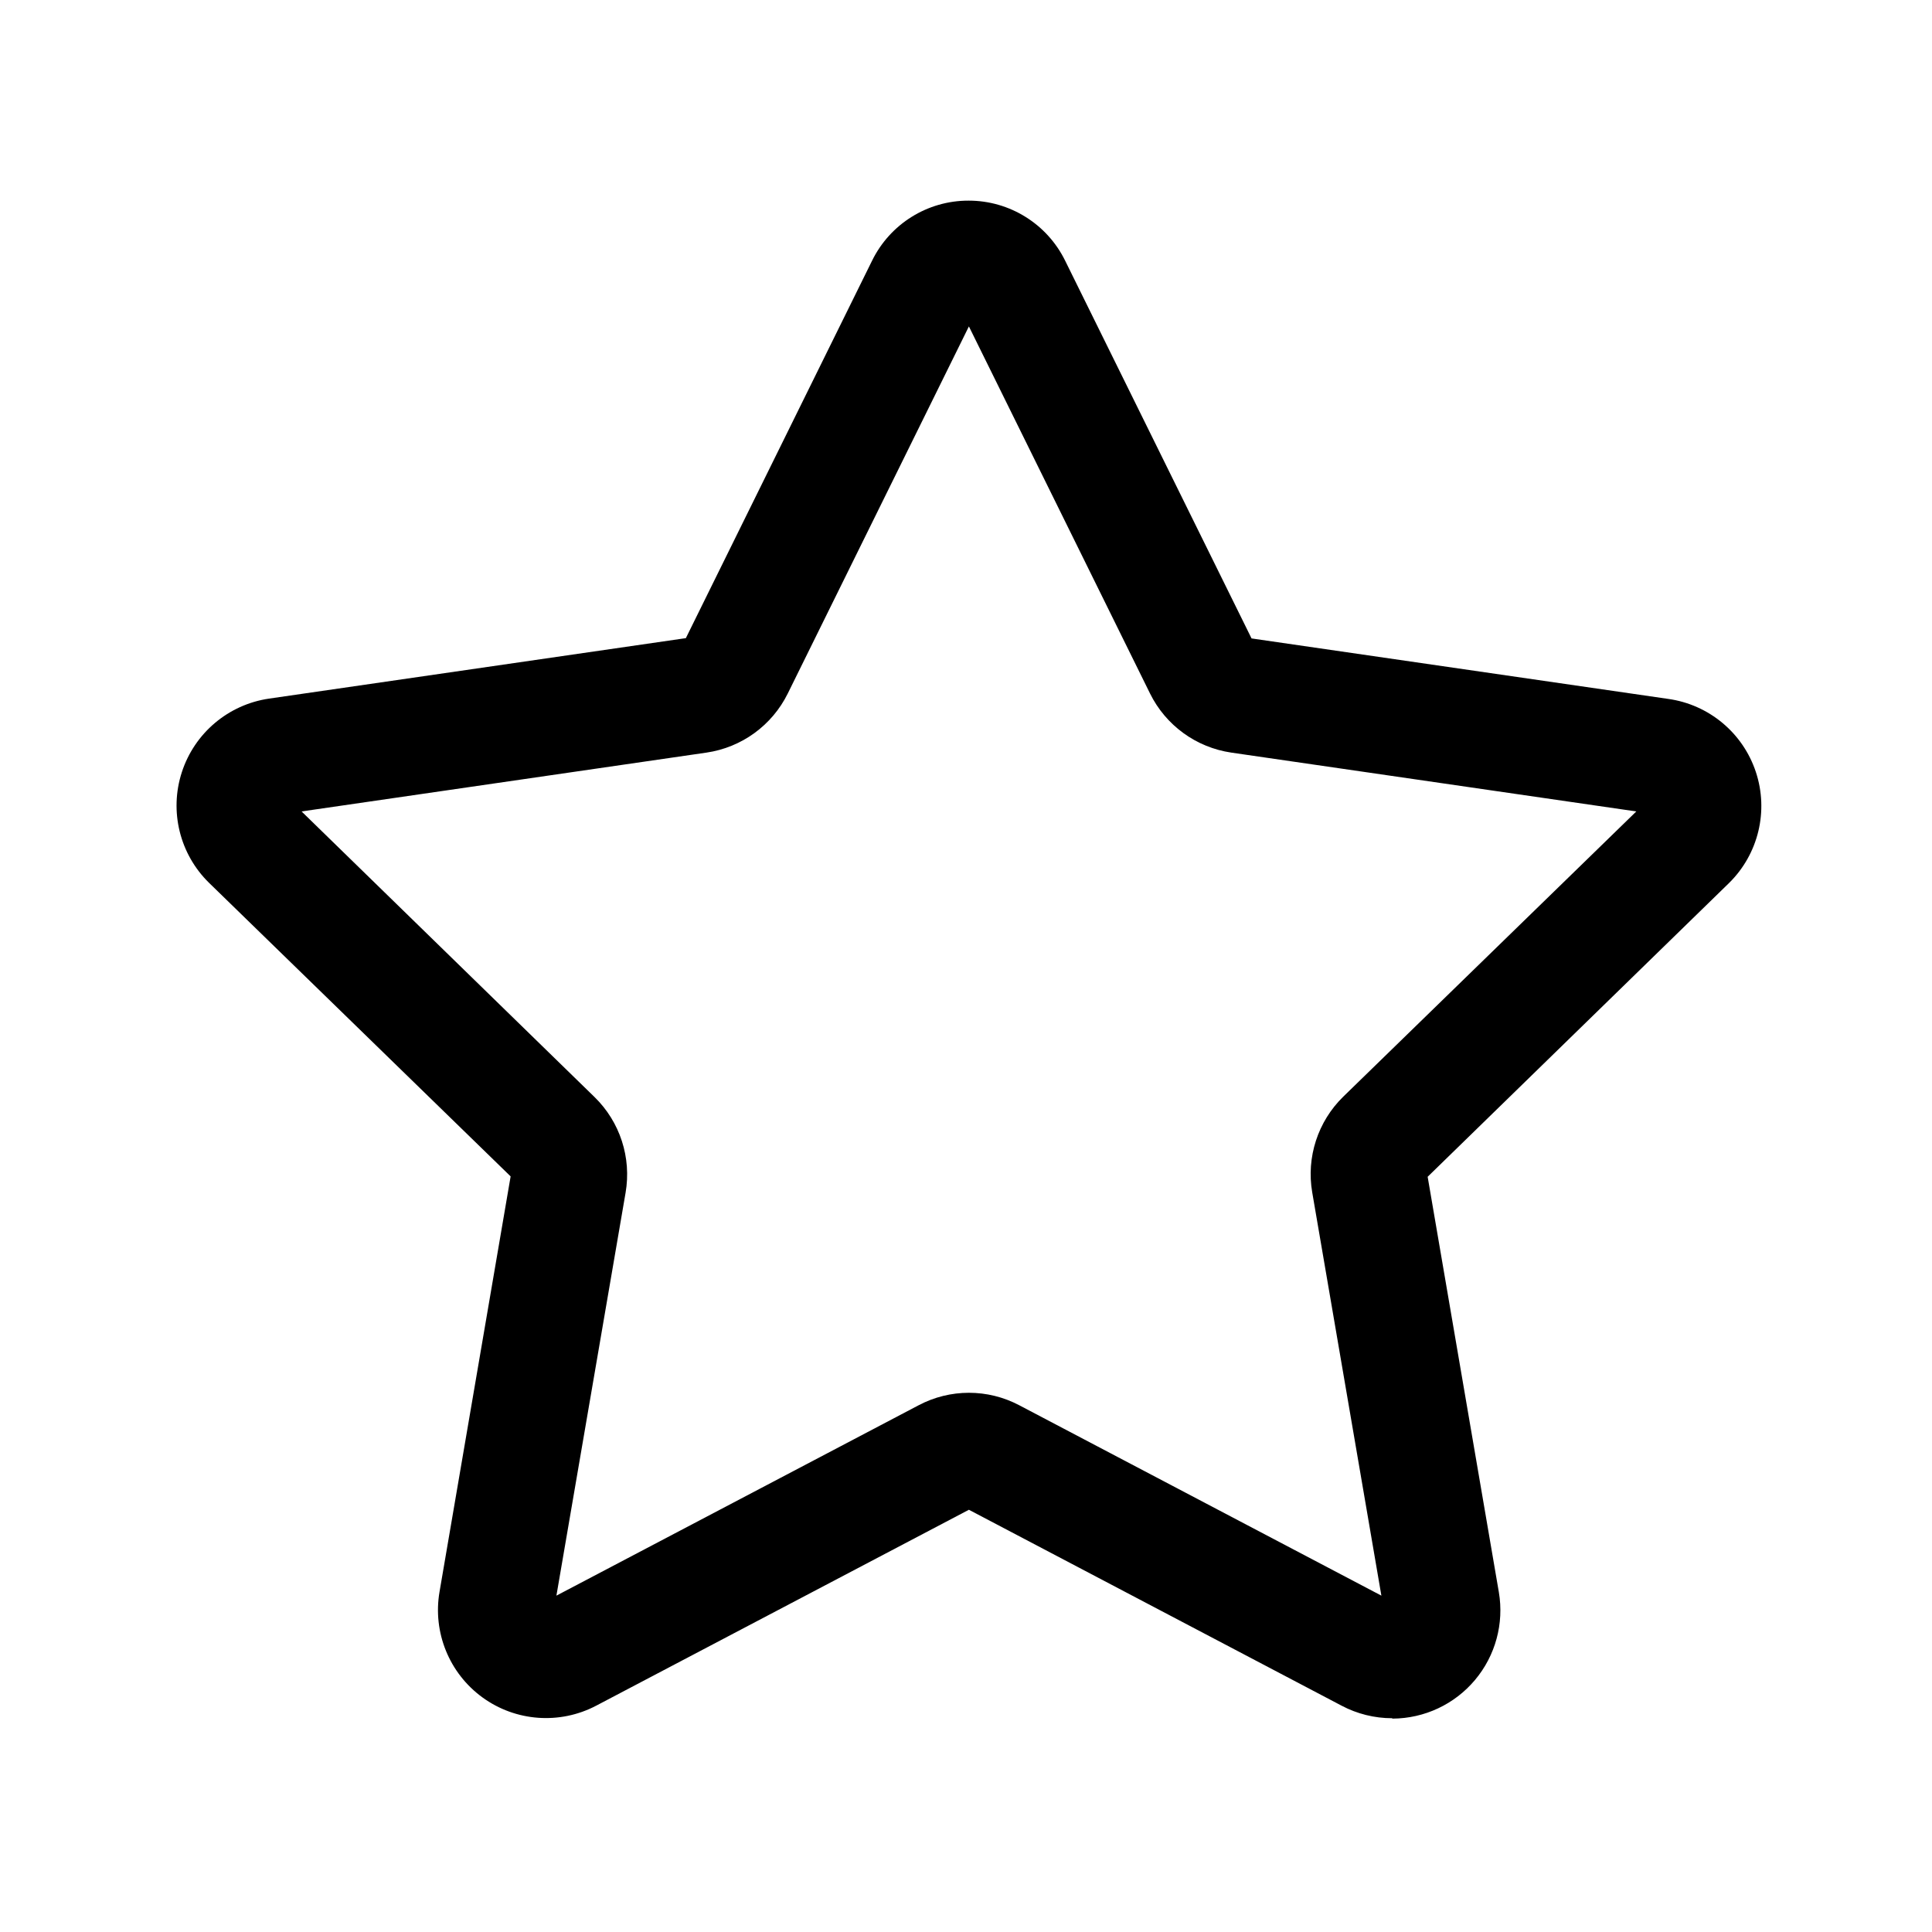
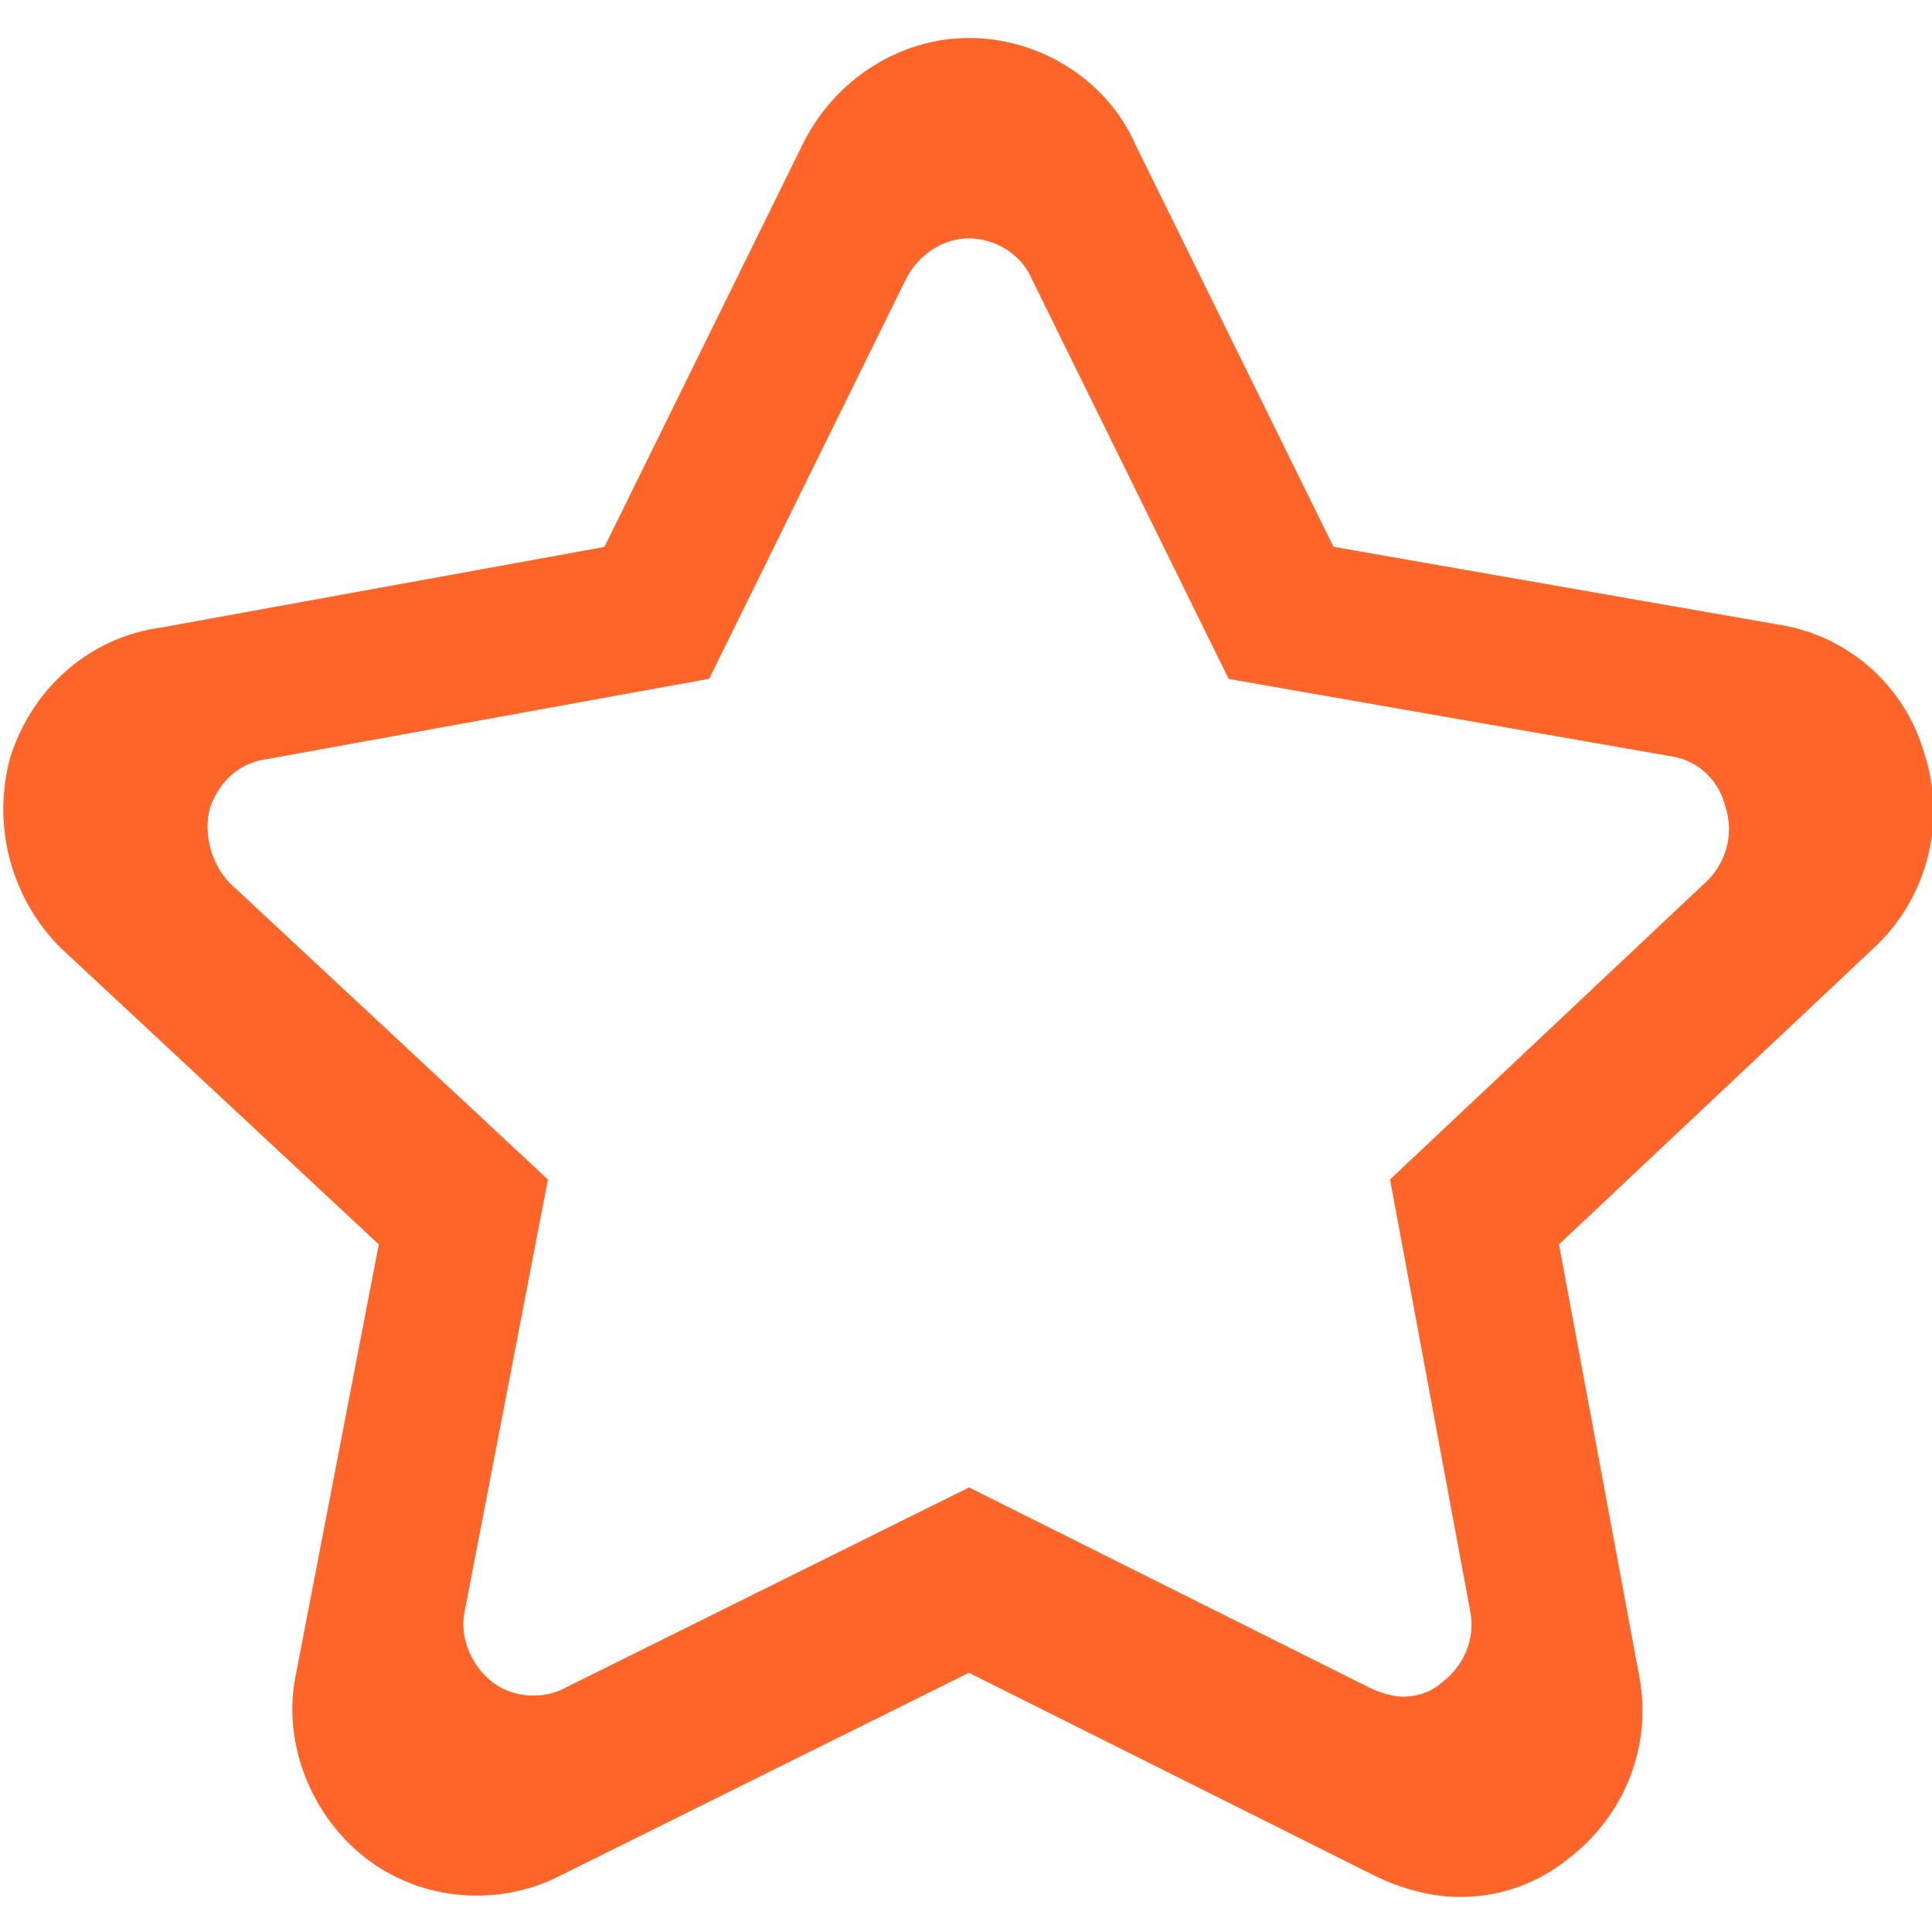
- <svg xmlns="http://www.w3.org/2000/svg" t="1598762375672" class="icon" viewBox="0 0 1024 1024" version="1.1" p-id="2077" width="200" height="200">
+ <svg xmlns="http://www.w3.org/2000/svg" t="1598785396340" class="icon" viewBox="0 0 1024 1024" version="1.1" p-id="2824" width="200" height="200">
  <defs>
    <style type="text/css" />
  </defs>
-   <path d="M737.792 910.694a57.242 57.242 0 0 1-26.726-6.656l-197.53-103.833-197.53 103.833a57.242 57.242 0 0 1-83.046-60.364l37.683-220.16-159.795-155.546a57.293 57.293 0 0 1 31.744-97.69l220.928-32.05 98.662-199.988a56.832 56.832 0 0 1 51.2-31.898 56.934 56.934 0 0 1 51.2 31.898l98.765 200.14 220.826 32.052a57.293 57.293 0 0 1 32.307 97.536l-159.795 155.75 37.734 220.16A57.395 57.395 0 0 1 738.1 910.9zM159.846 430.08l155.29 151.398a57.242 57.242 0 0 1 16.435 50.688l-36.659 213.556 192-100.916a57.088 57.088 0 0 1 53.3 0L732.16 845.722l-36.66-213.76a57.344 57.344 0 0 1 16.436-50.688l155.34-151.194-214.63-31.18a57.293 57.293 0 0 1-43.11-31.335l-96-194.56-96 194.56a57.242 57.242 0 0 1-43.11 31.334z m715.674 1.024z m-365.722-265.83z" p-id="2078" />
+   <path d="M773.458 1005.43c-14.403 0-30.587-4.132-45.599-11.638L513.567 886.61 297.948 993.618c-13.655 7.27-29.286 11.09-45.225 11.09a96.164 96.164 0 0 1-57.549-18.842c-30.177-22.635-45.64-61.85-38.502-97.556l44.099-228.767L31.744 501.996a104.059 104.059 0 0 1-26.281-100.66l0.338-1.162c12.288-36.828 42.772-62.633 79.734-67.584l234.839-42.7L425.779 75.811c16.932-33.895 51.37-55.675 87.788-55.675 37.99 0 73.318 22.6 88.13 56.29l105.068 213.4L941.64 330.89a95.677 95.677 0 0 1 78.264 68.373 98.97 98.97 0 0 1-24.474 101.002l-0.578 0.579-168.55 158.72L868.9 888.74c6.86 36.654-7.716 73.666-38.062 96.737a90.358 90.358 0 0 1-57.38 19.953z m-259.84-217.052l211.548 105.789c6.216 3.133 13.374 5.1 18.268 5.1 7.547 0 14.546-2.32 19.687-6.61l0.962-0.784c12.022-9.026 17.88-23.352 15.253-37.391l-42.578-229.33 168.386-158.566c10.332-10.481 13.87-25.493 9.283-39.296l-0.456-1.45a34.683 34.683 0 0 0-28.78-25.092l-0.962-0.149-232.99-40.735-104.853-212.992c-5.1-11.899-18.903-20.536-32.86-20.536-13.706 0-26.819 8.581-33.46 21.837l-104.186 211.6-234.22 42.546c-14.223 1.787-25.277 11.234-30.377 25.969-3.625 13.466 0.666 29.686 10.563 39.803l168.576 157.087L246.18 854.63c-2.657 13.266 3.625 28.54 15.247 37.264 5.827 4.377 13.379 6.8 21.294 6.8 6.103 0 11.955-1.424 16.999-4.143l0.727-0.42 213.17-105.753z" fill="#FF6528" p-id="2825" />
</svg>
